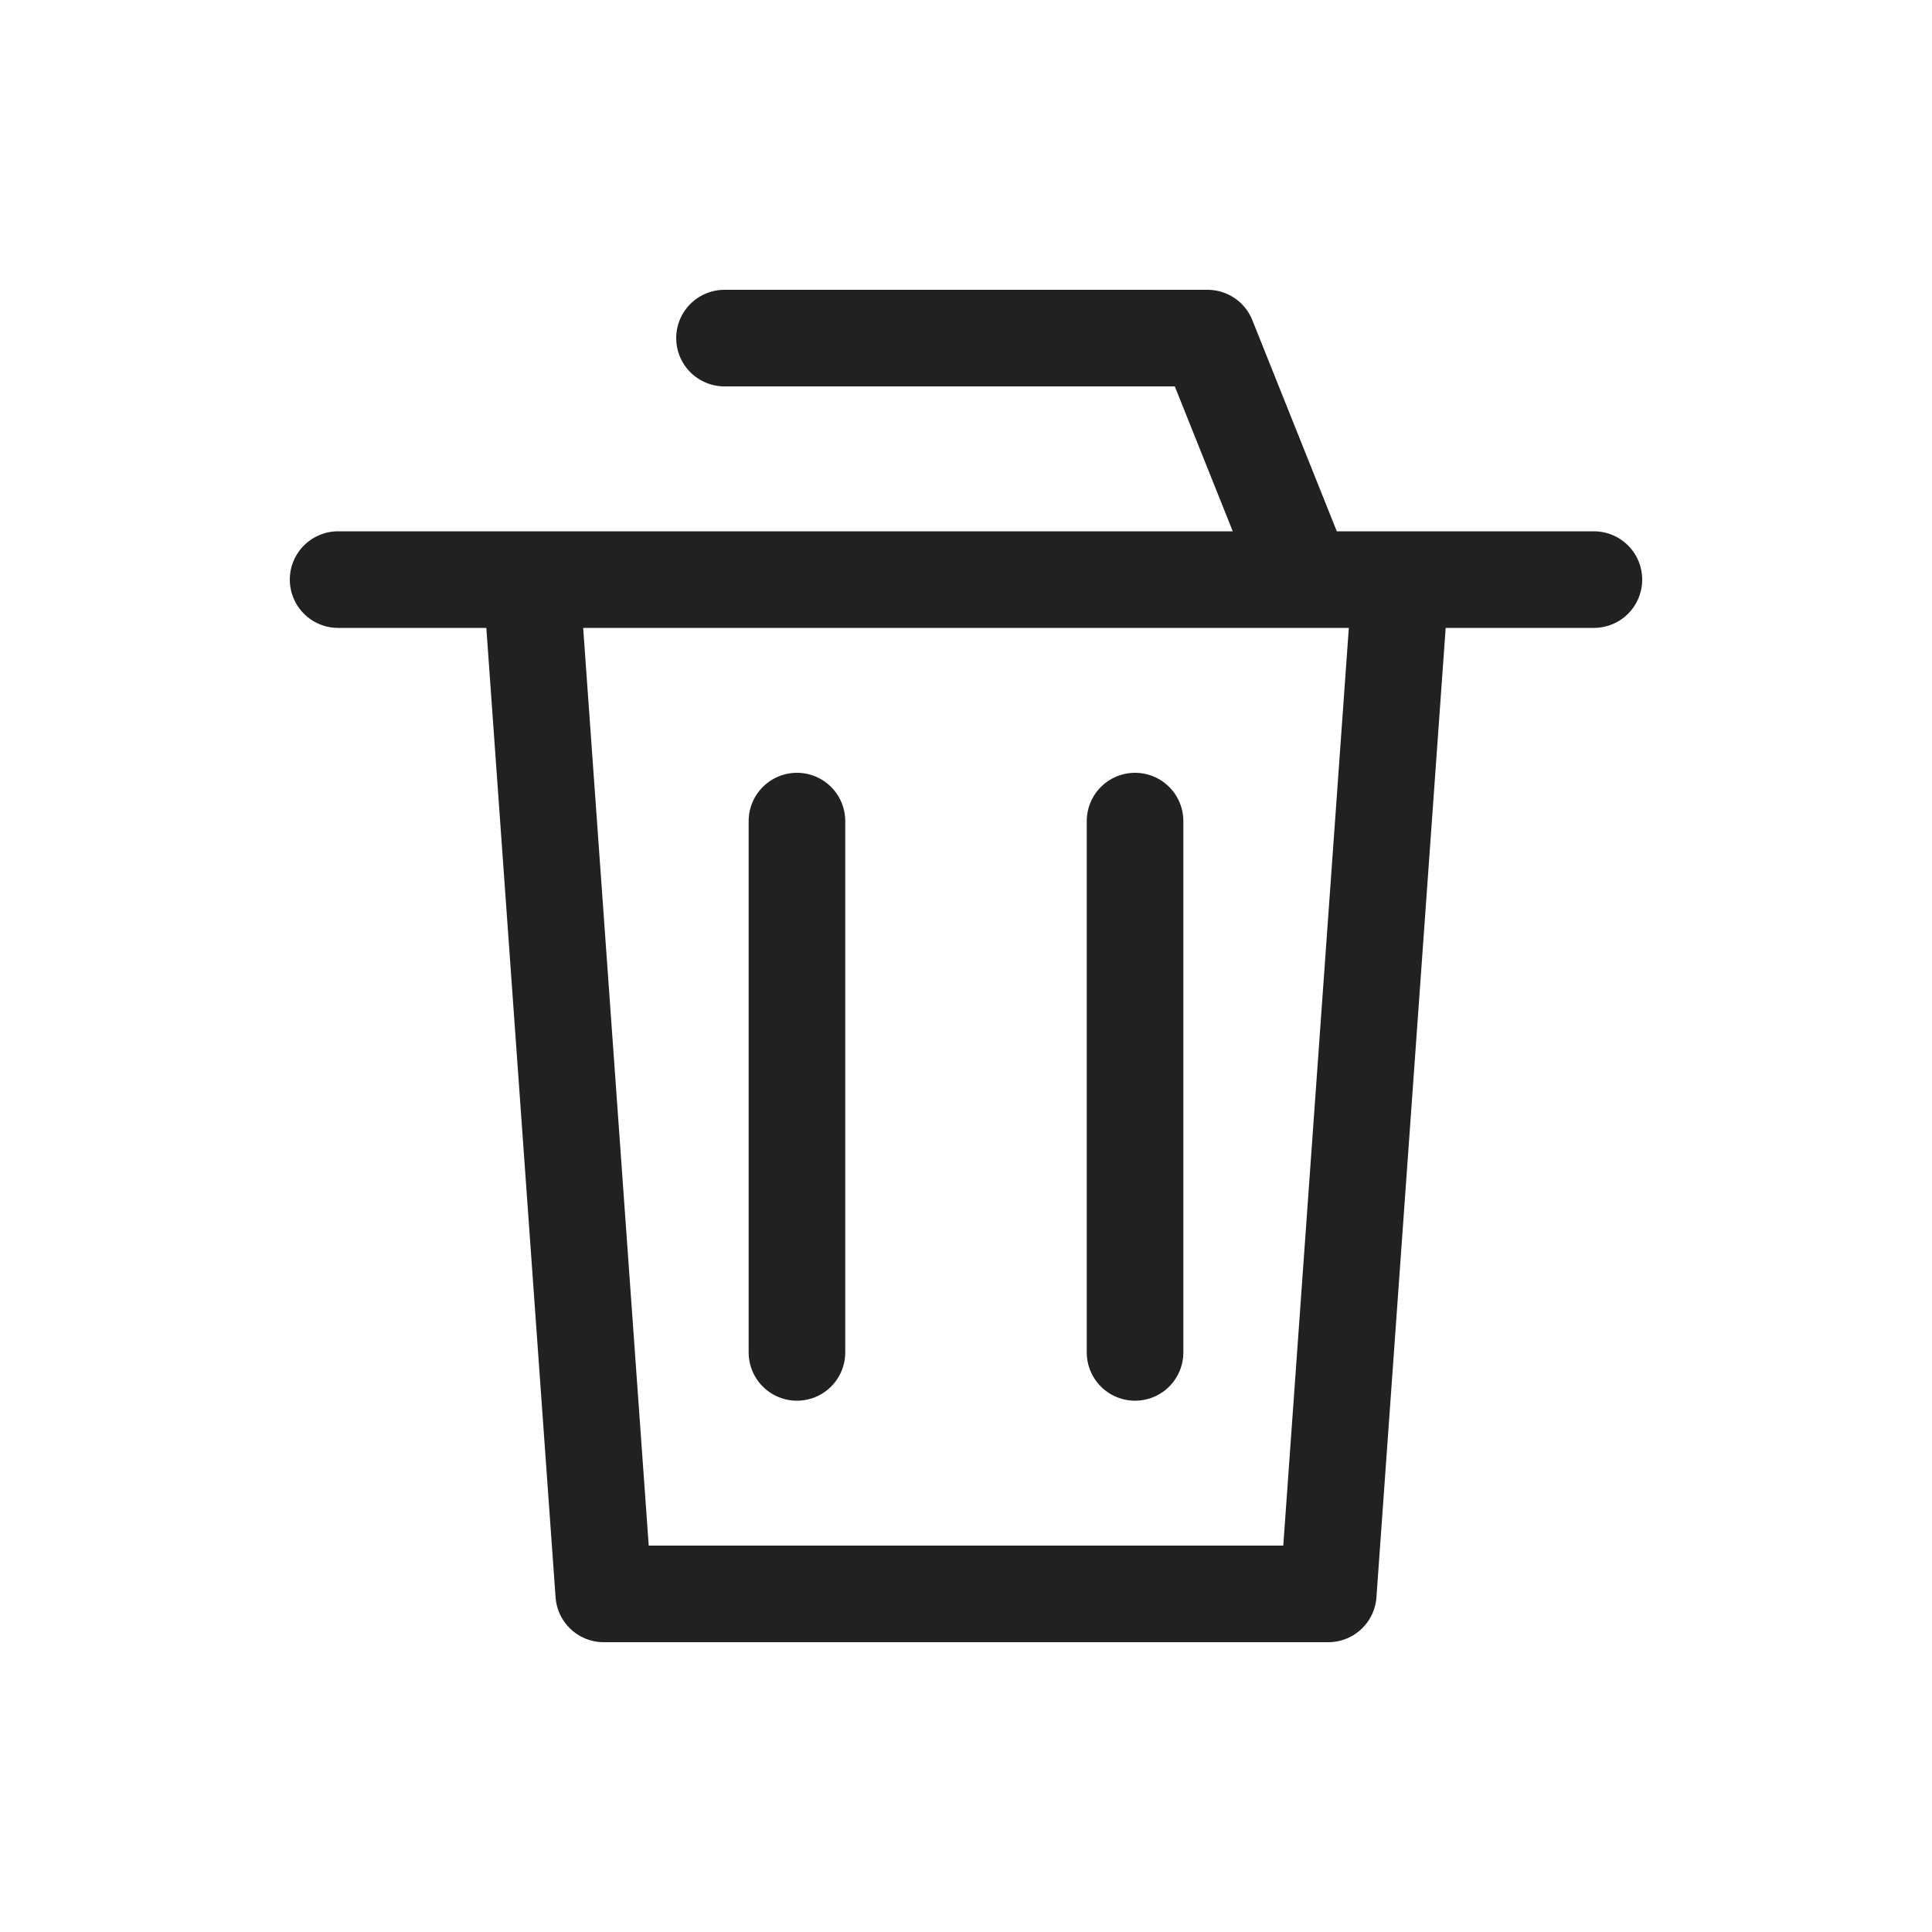
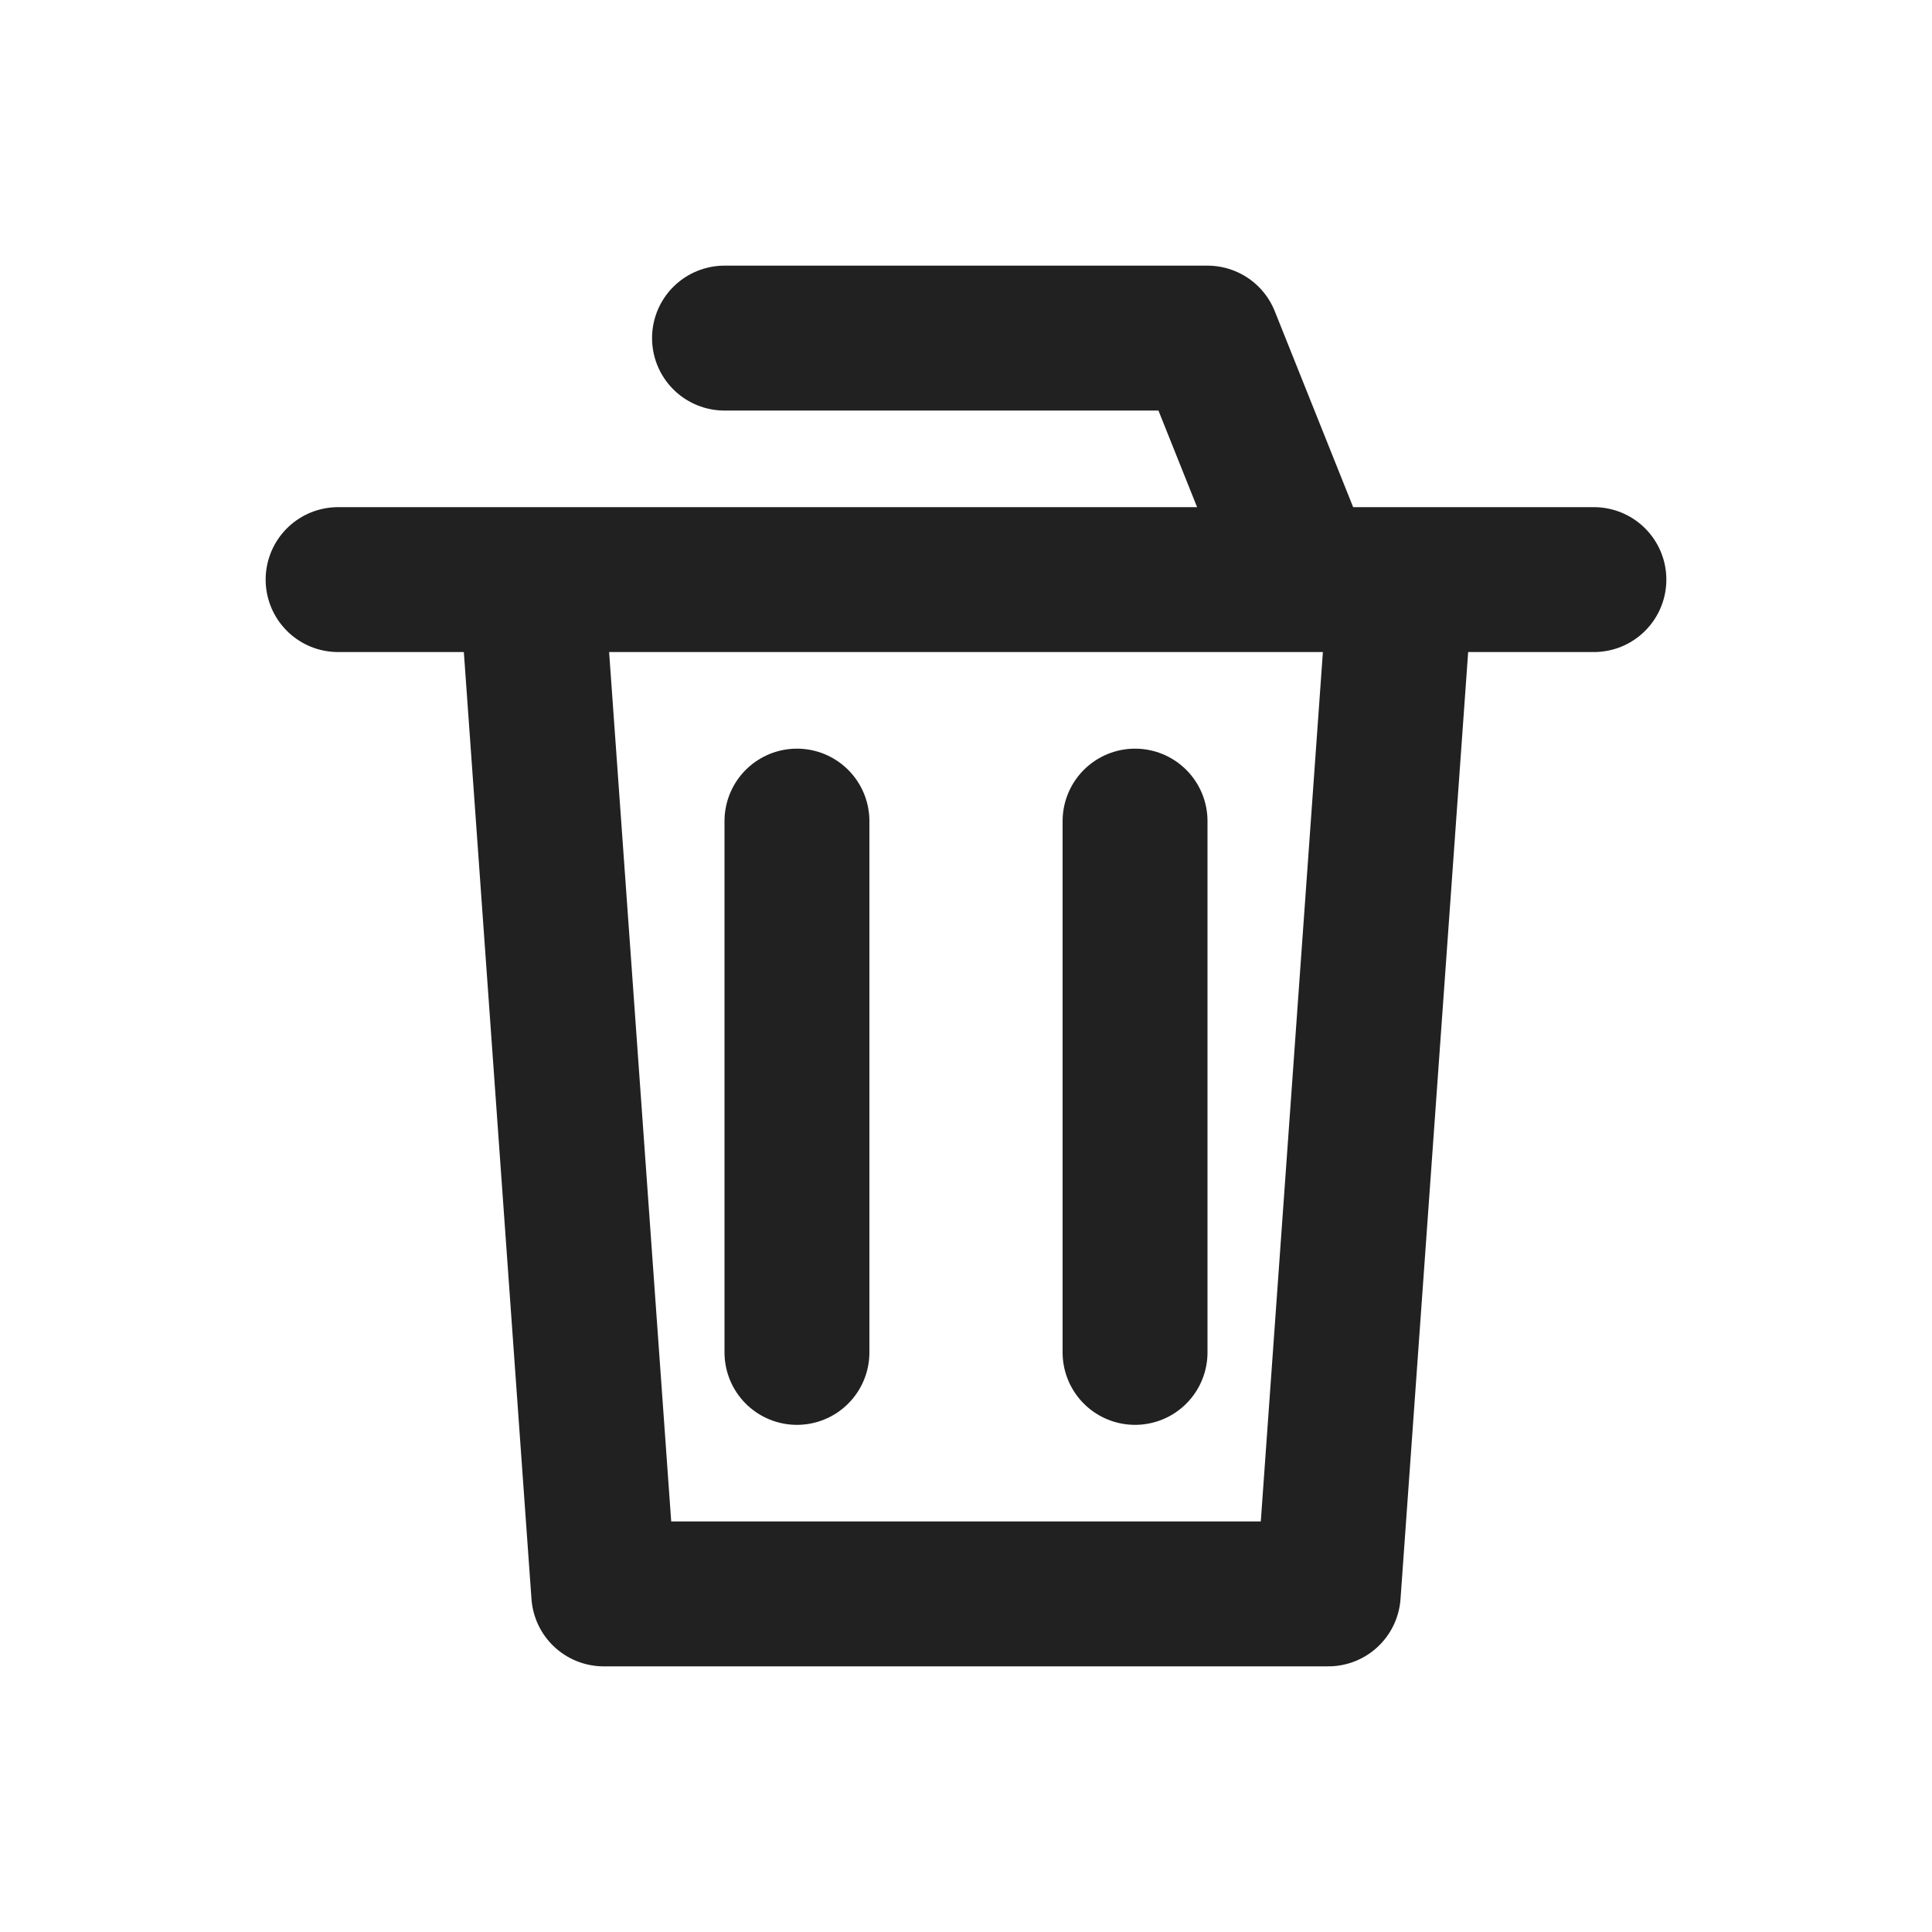
<svg xmlns="http://www.w3.org/2000/svg" width="20" height="20" viewBox="0 0 20 20" fill="none">
-   <g stroke="#212121" stroke-width="1" stroke-linecap="round" stroke-linejoin="round" vector-effect="non-scaling-stroke">
+   <g stroke="#212121" stroke-width="1.5" stroke-linecap="round" stroke-linejoin="round" vector-effect="non-scaling-stroke">
    <path d="M3.5 6H16.5M7.5 3.5H12.5L13.5 6M5.5 6 6.25 16.5H13.75L14.5 6M8.25 8.5V14M11.75 8.5V14" />
  </g>
</svg>
